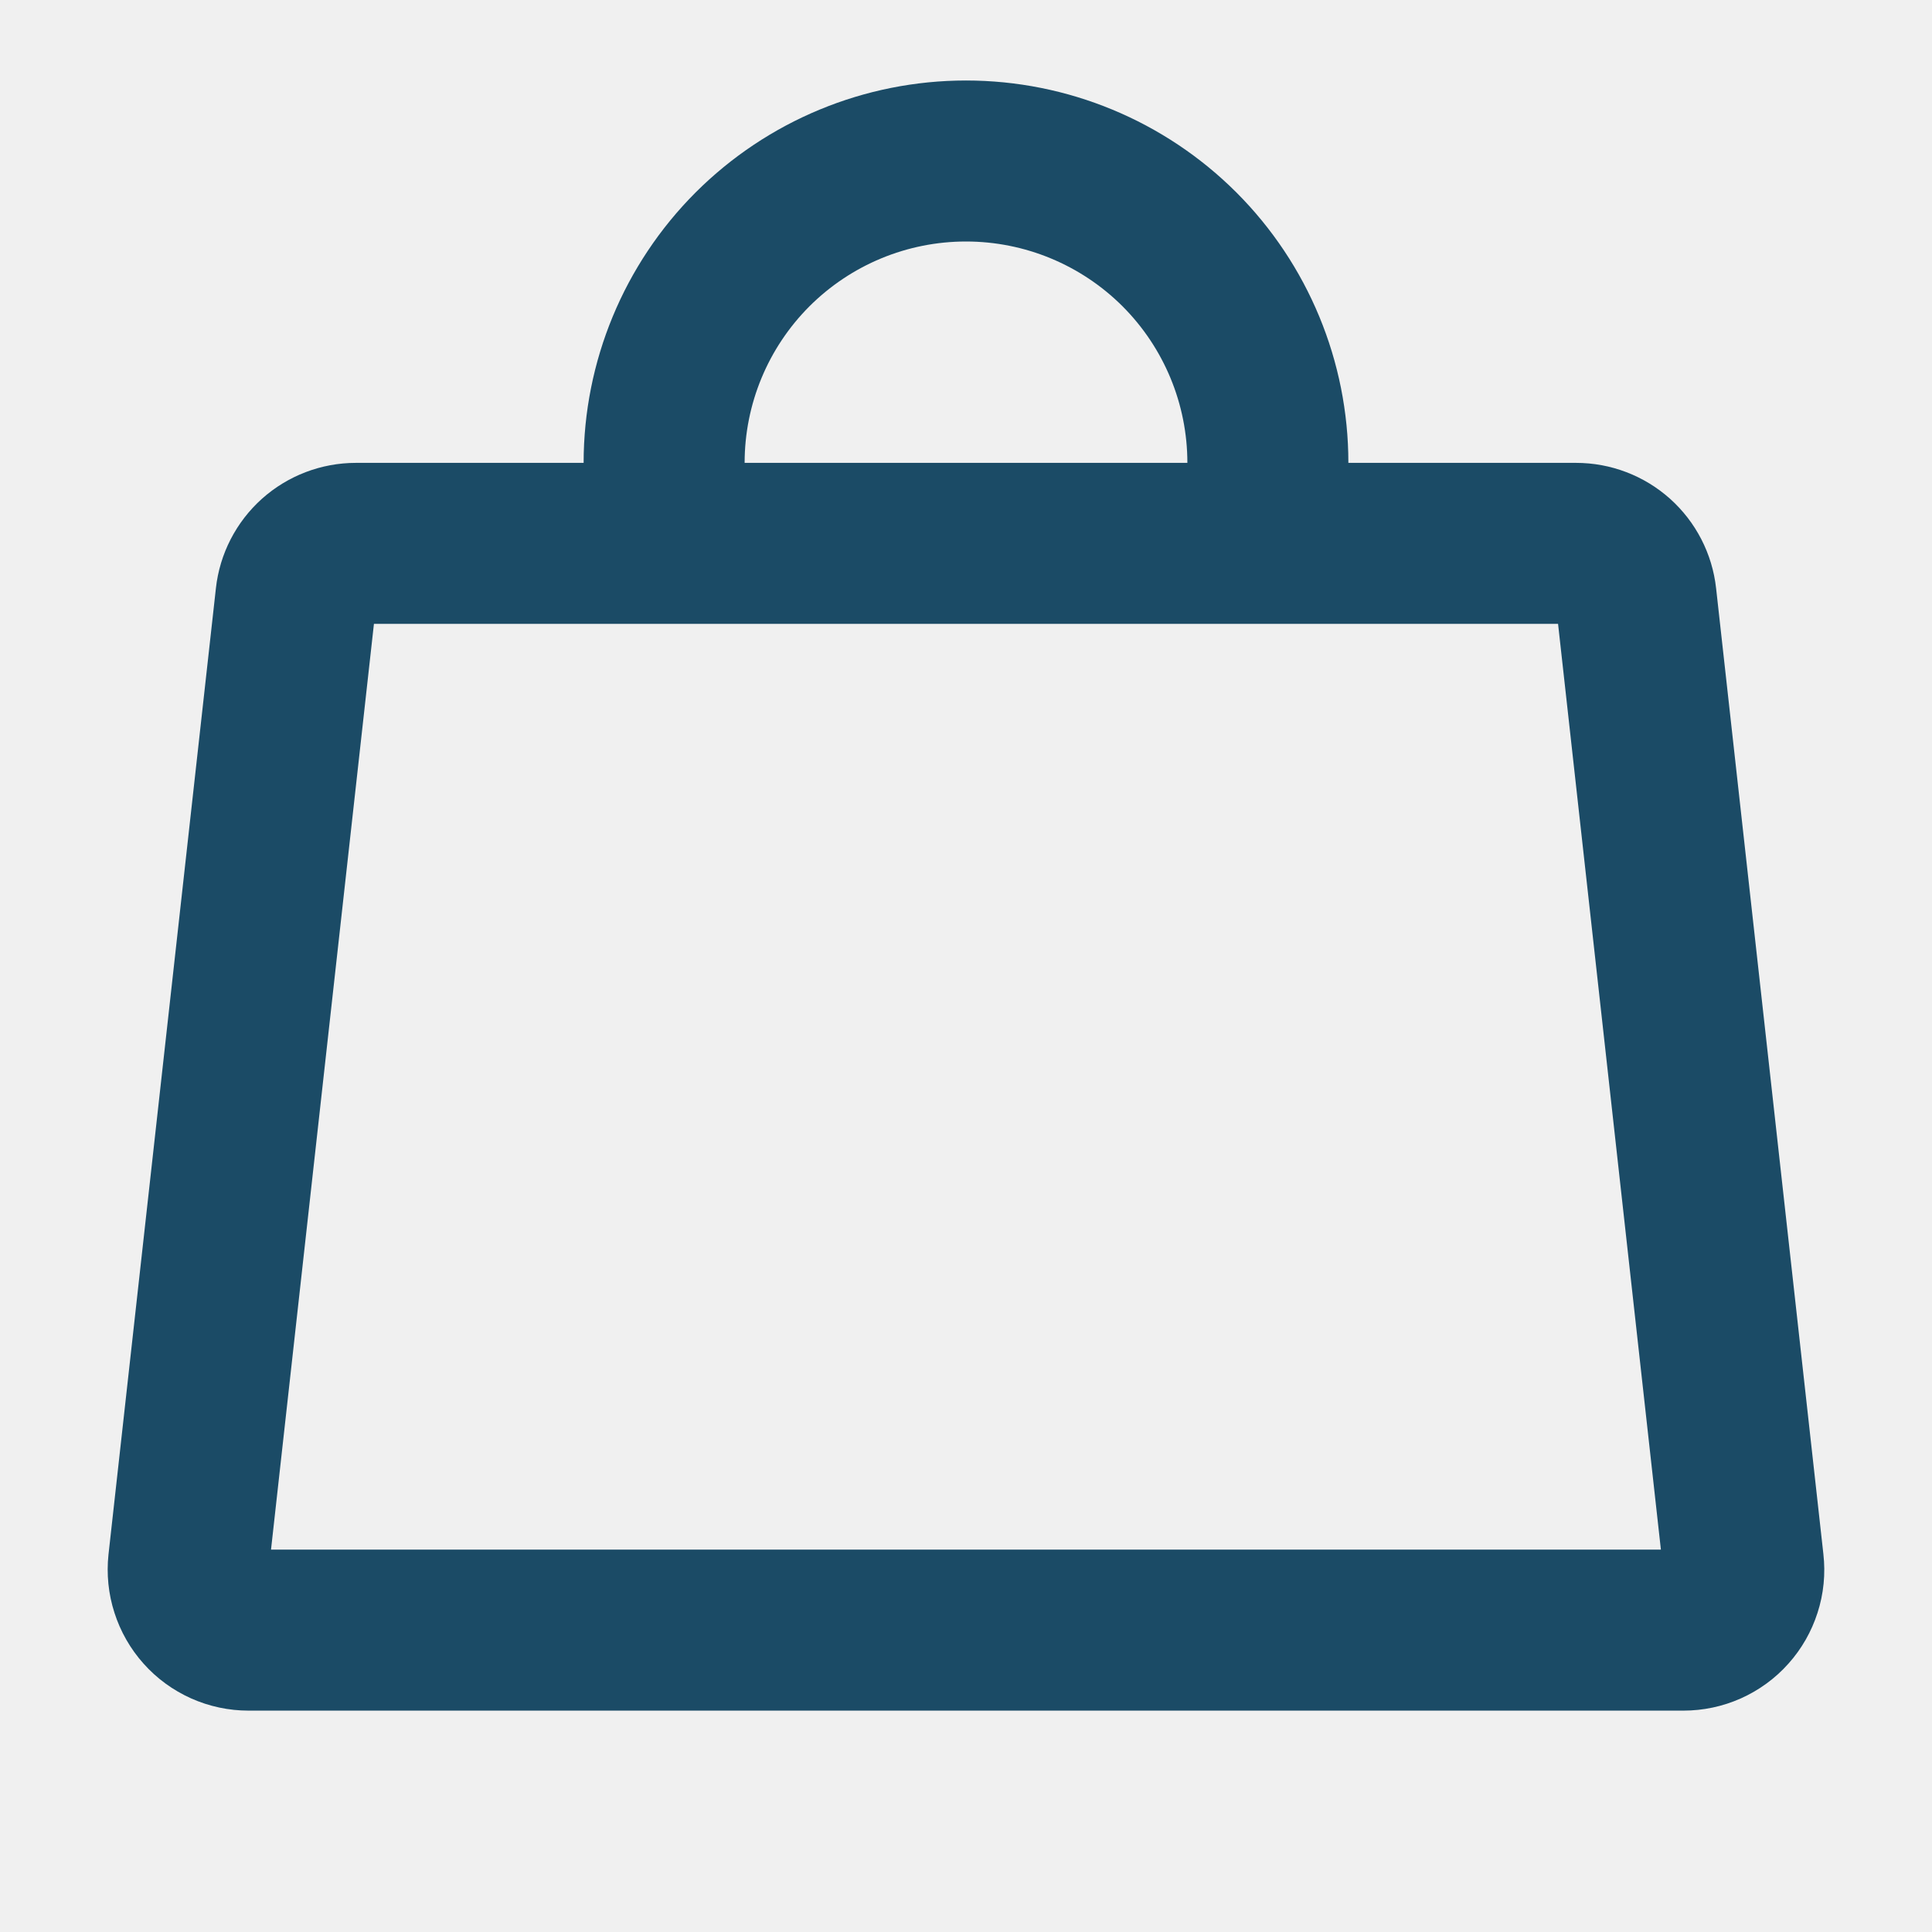
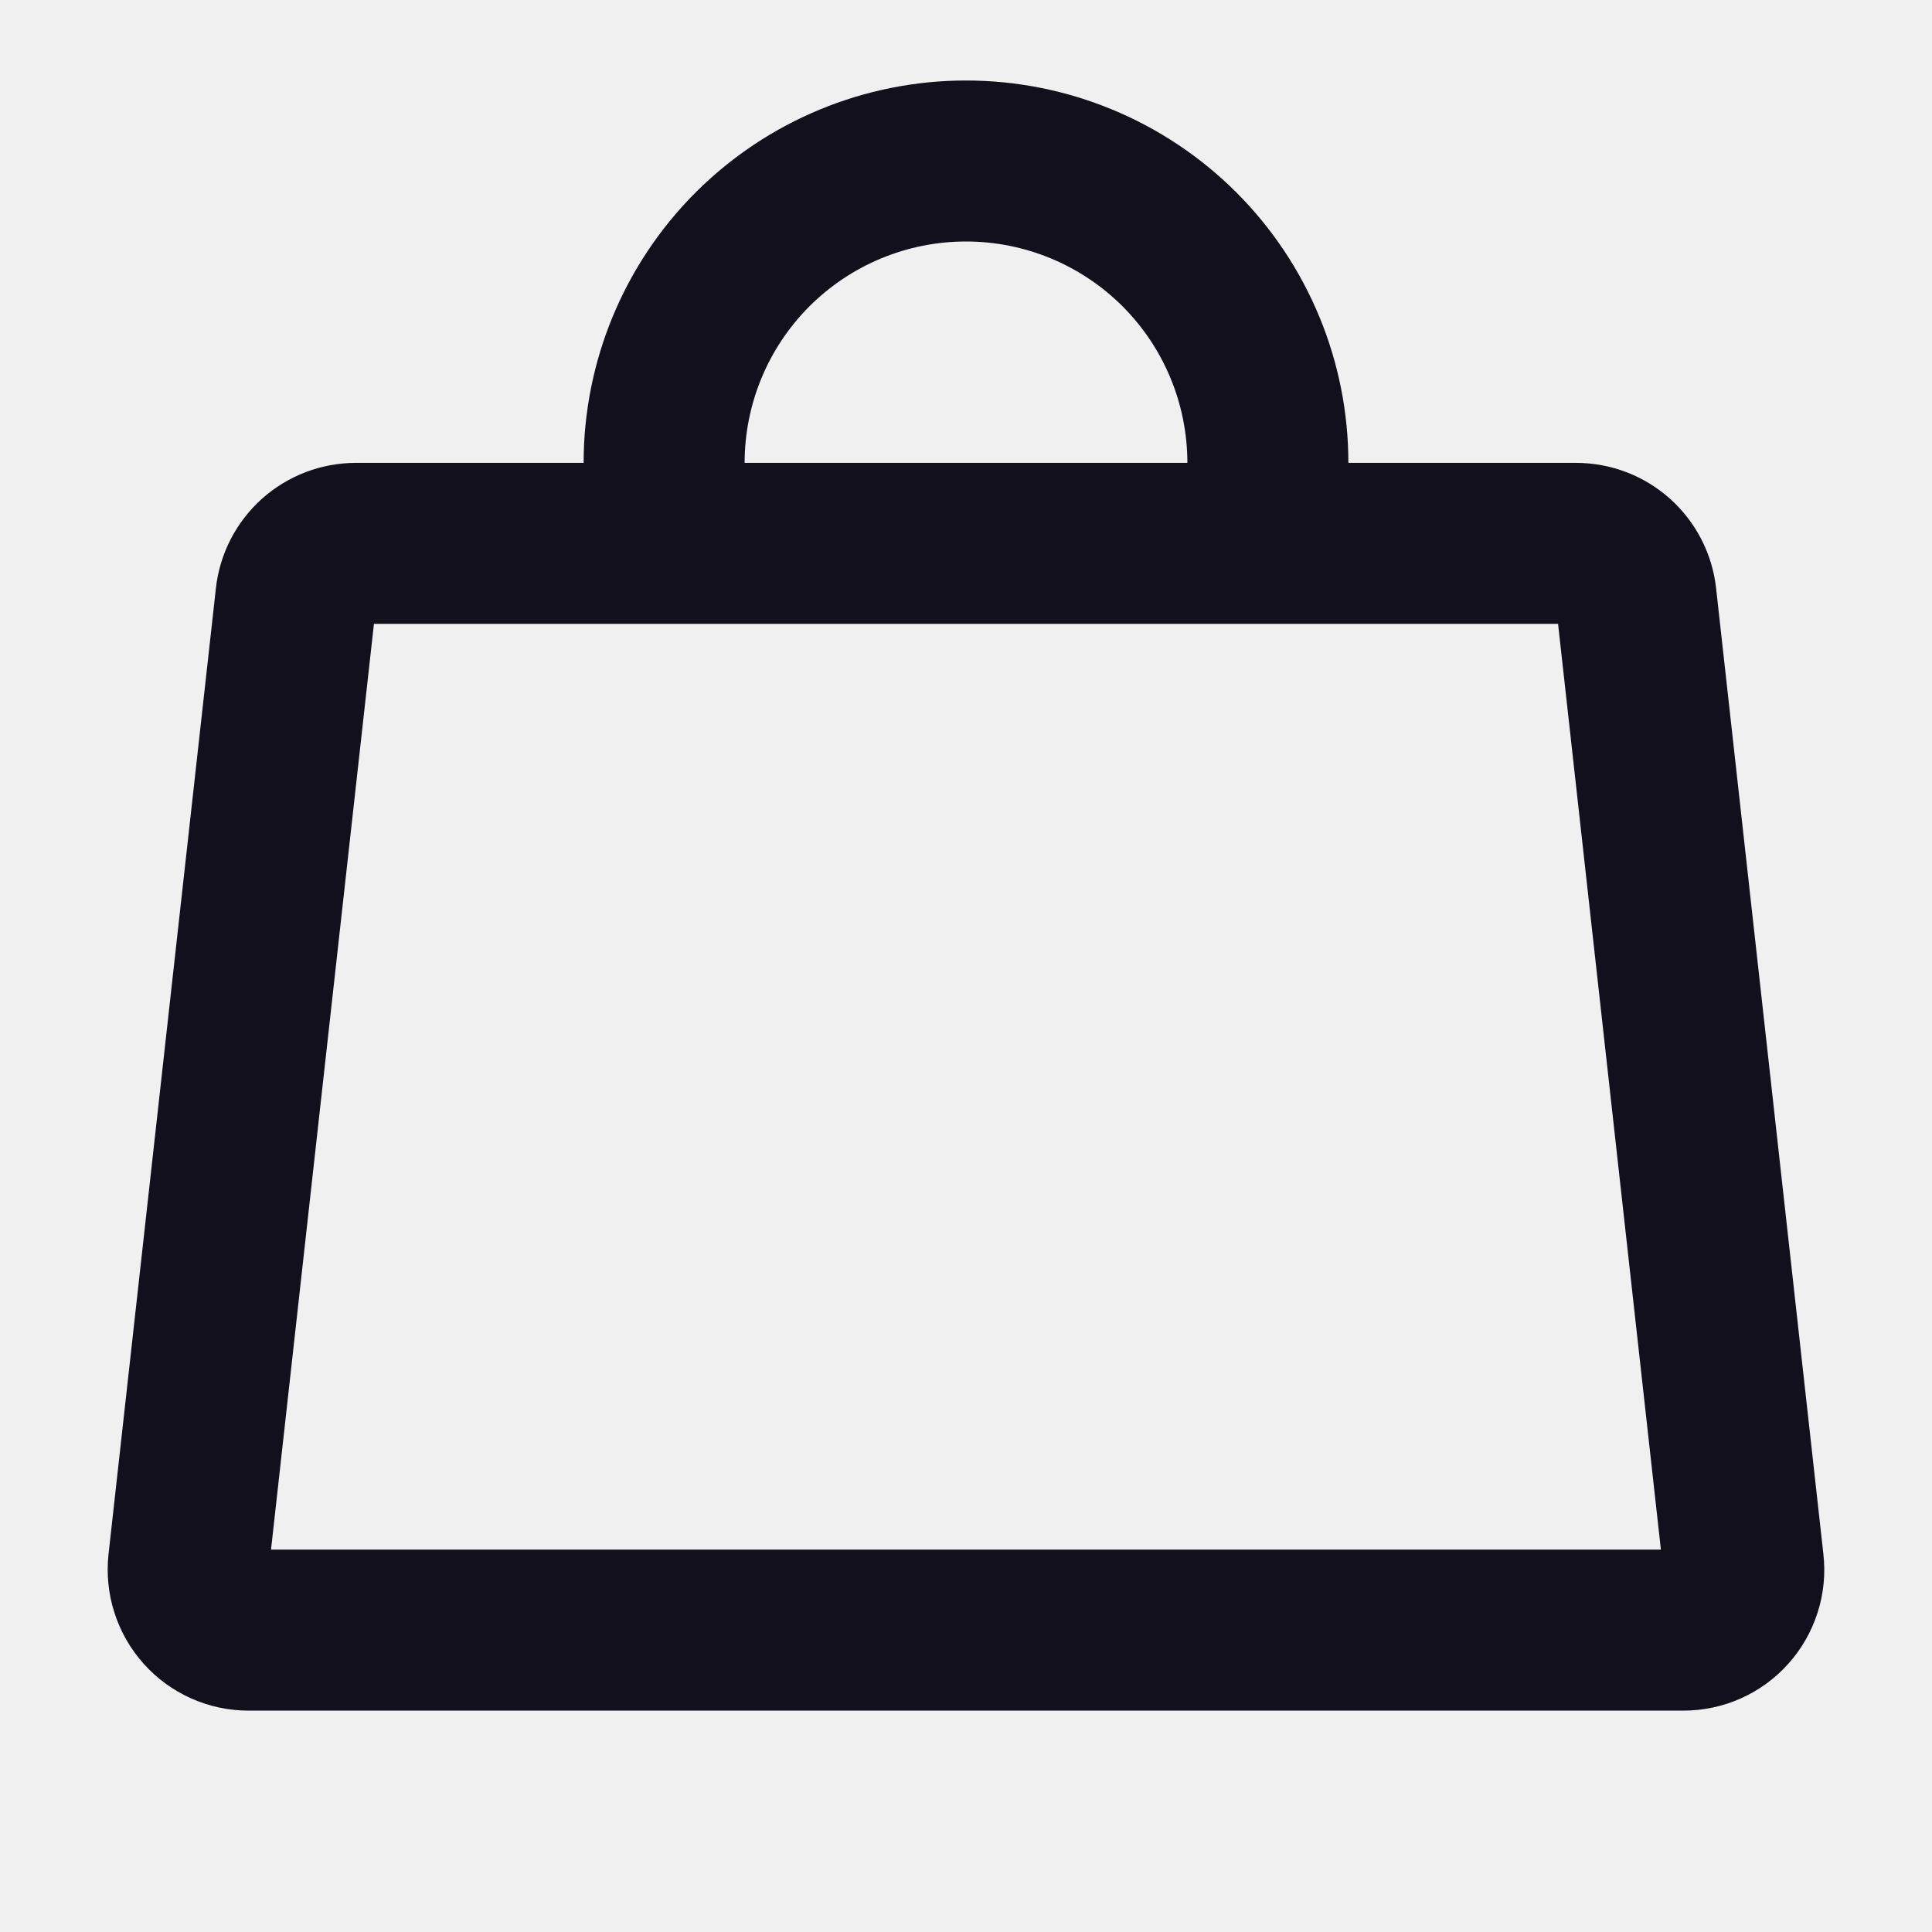
<svg xmlns="http://www.w3.org/2000/svg" width="24" height="24" viewBox="0 0 24 24" fill="none">
-   <g clip-path="url(#clip0_2378_7693)">
-     <path d="M19.579 6.75H4.421C4.237 6.75 4.059 6.818 3.921 6.941C3.784 7.064 3.696 7.234 3.676 7.417L2.342 19.417C2.331 19.522 2.341 19.628 2.374 19.729C2.406 19.829 2.459 19.922 2.529 20C2.599 20.079 2.686 20.142 2.782 20.185C2.878 20.228 2.982 20.25 3.088 20.25H20.912C21.017 20.25 21.122 20.228 21.218 20.185C21.314 20.142 21.401 20.079 21.471 20C21.541 19.922 21.594 19.829 21.626 19.729C21.659 19.628 21.669 19.522 21.657 19.417L20.324 7.417C20.304 7.234 20.216 7.064 20.079 6.941C19.941 6.818 19.763 6.75 19.579 6.75Z" stroke="#1B4B66" stroke-width="2" stroke-linecap="round" stroke-linejoin="round" />
-     <path d="M8.25 5.75C8.25 4.755 8.645 3.802 9.348 3.098C10.052 2.395 11.005 2 12 2C12.995 2 13.948 2.395 14.652 3.098C15.355 3.802 15.75 4.755 15.75 5.75" stroke="#1B4B66" stroke-width="2" stroke-linecap="round" stroke-linejoin="round" />
+   <g clip-path="url(#clip0_25_66)">
+     <path d="M19.579 6.75H4.421C4.237 6.75 4.059 6.818 3.921 6.941C3.784 7.064 3.696 7.234 3.676 7.417L2.342 19.417C2.331 19.522 2.341 19.628 2.374 19.729C2.406 19.829 2.459 19.922 2.529 20C2.599 20.079 2.686 20.142 2.782 20.185C2.878 20.228 2.982 20.25 3.088 20.25H20.912C21.017 20.25 21.122 20.228 21.218 20.185C21.314 20.142 21.401 20.079 21.471 20C21.541 19.922 21.594 19.829 21.626 19.729C21.659 19.628 21.669 19.522 21.657 19.417L20.324 7.417C20.304 7.234 20.216 7.064 20.079 6.941C19.941 6.818 19.763 6.75 19.579 6.75Z" stroke="#13101E" stroke-width="2" stroke-linecap="round" stroke-linejoin="round" />
+     <path d="M8.25 5.75C8.25 4.755 8.645 3.802 9.348 3.098C10.052 2.395 11.005 2 12 2C12.995 2 13.948 2.395 14.652 3.098C15.355 3.802 15.75 4.755 15.75 5.75" stroke="#13101E" stroke-width="2" stroke-linecap="round" stroke-linejoin="round" />
  </g>
  <defs>
-     <clipPath id="clip0_2378_7693">
+     <clipPath id="clip0_25_66">
      <rect width="24" height="24" fill="white" />
    </clipPath>
  </defs>
</svg>
